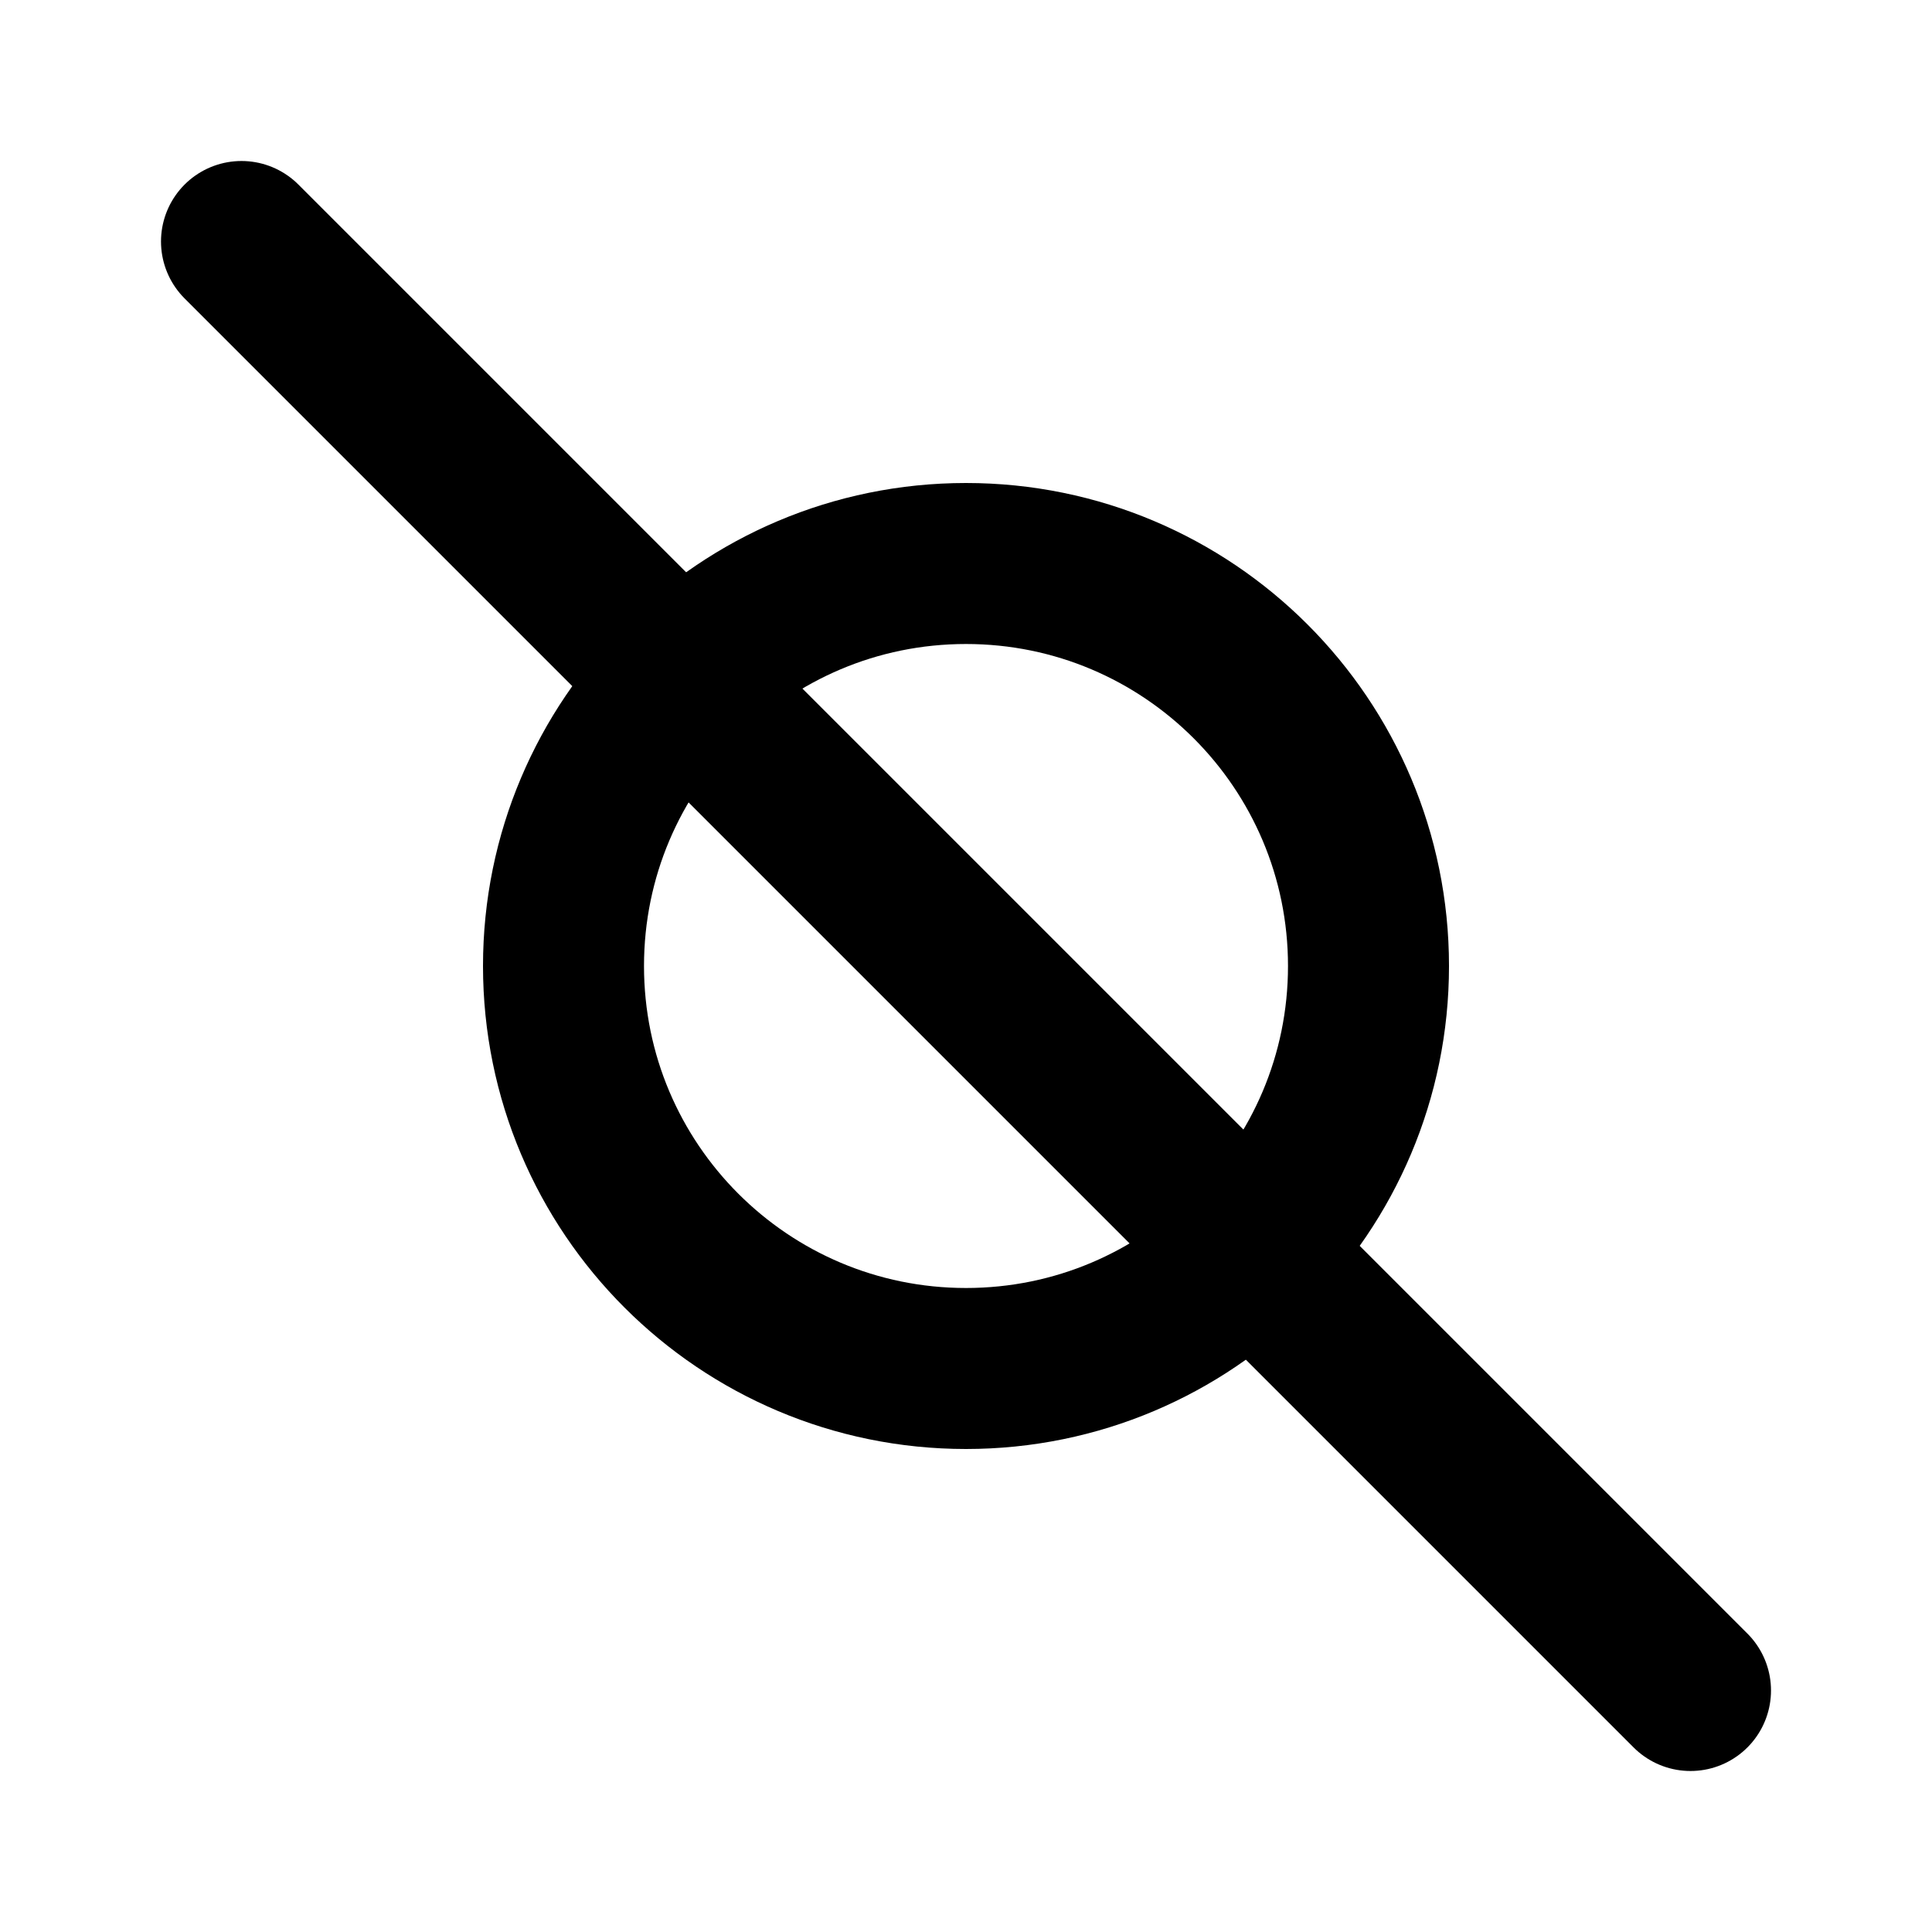
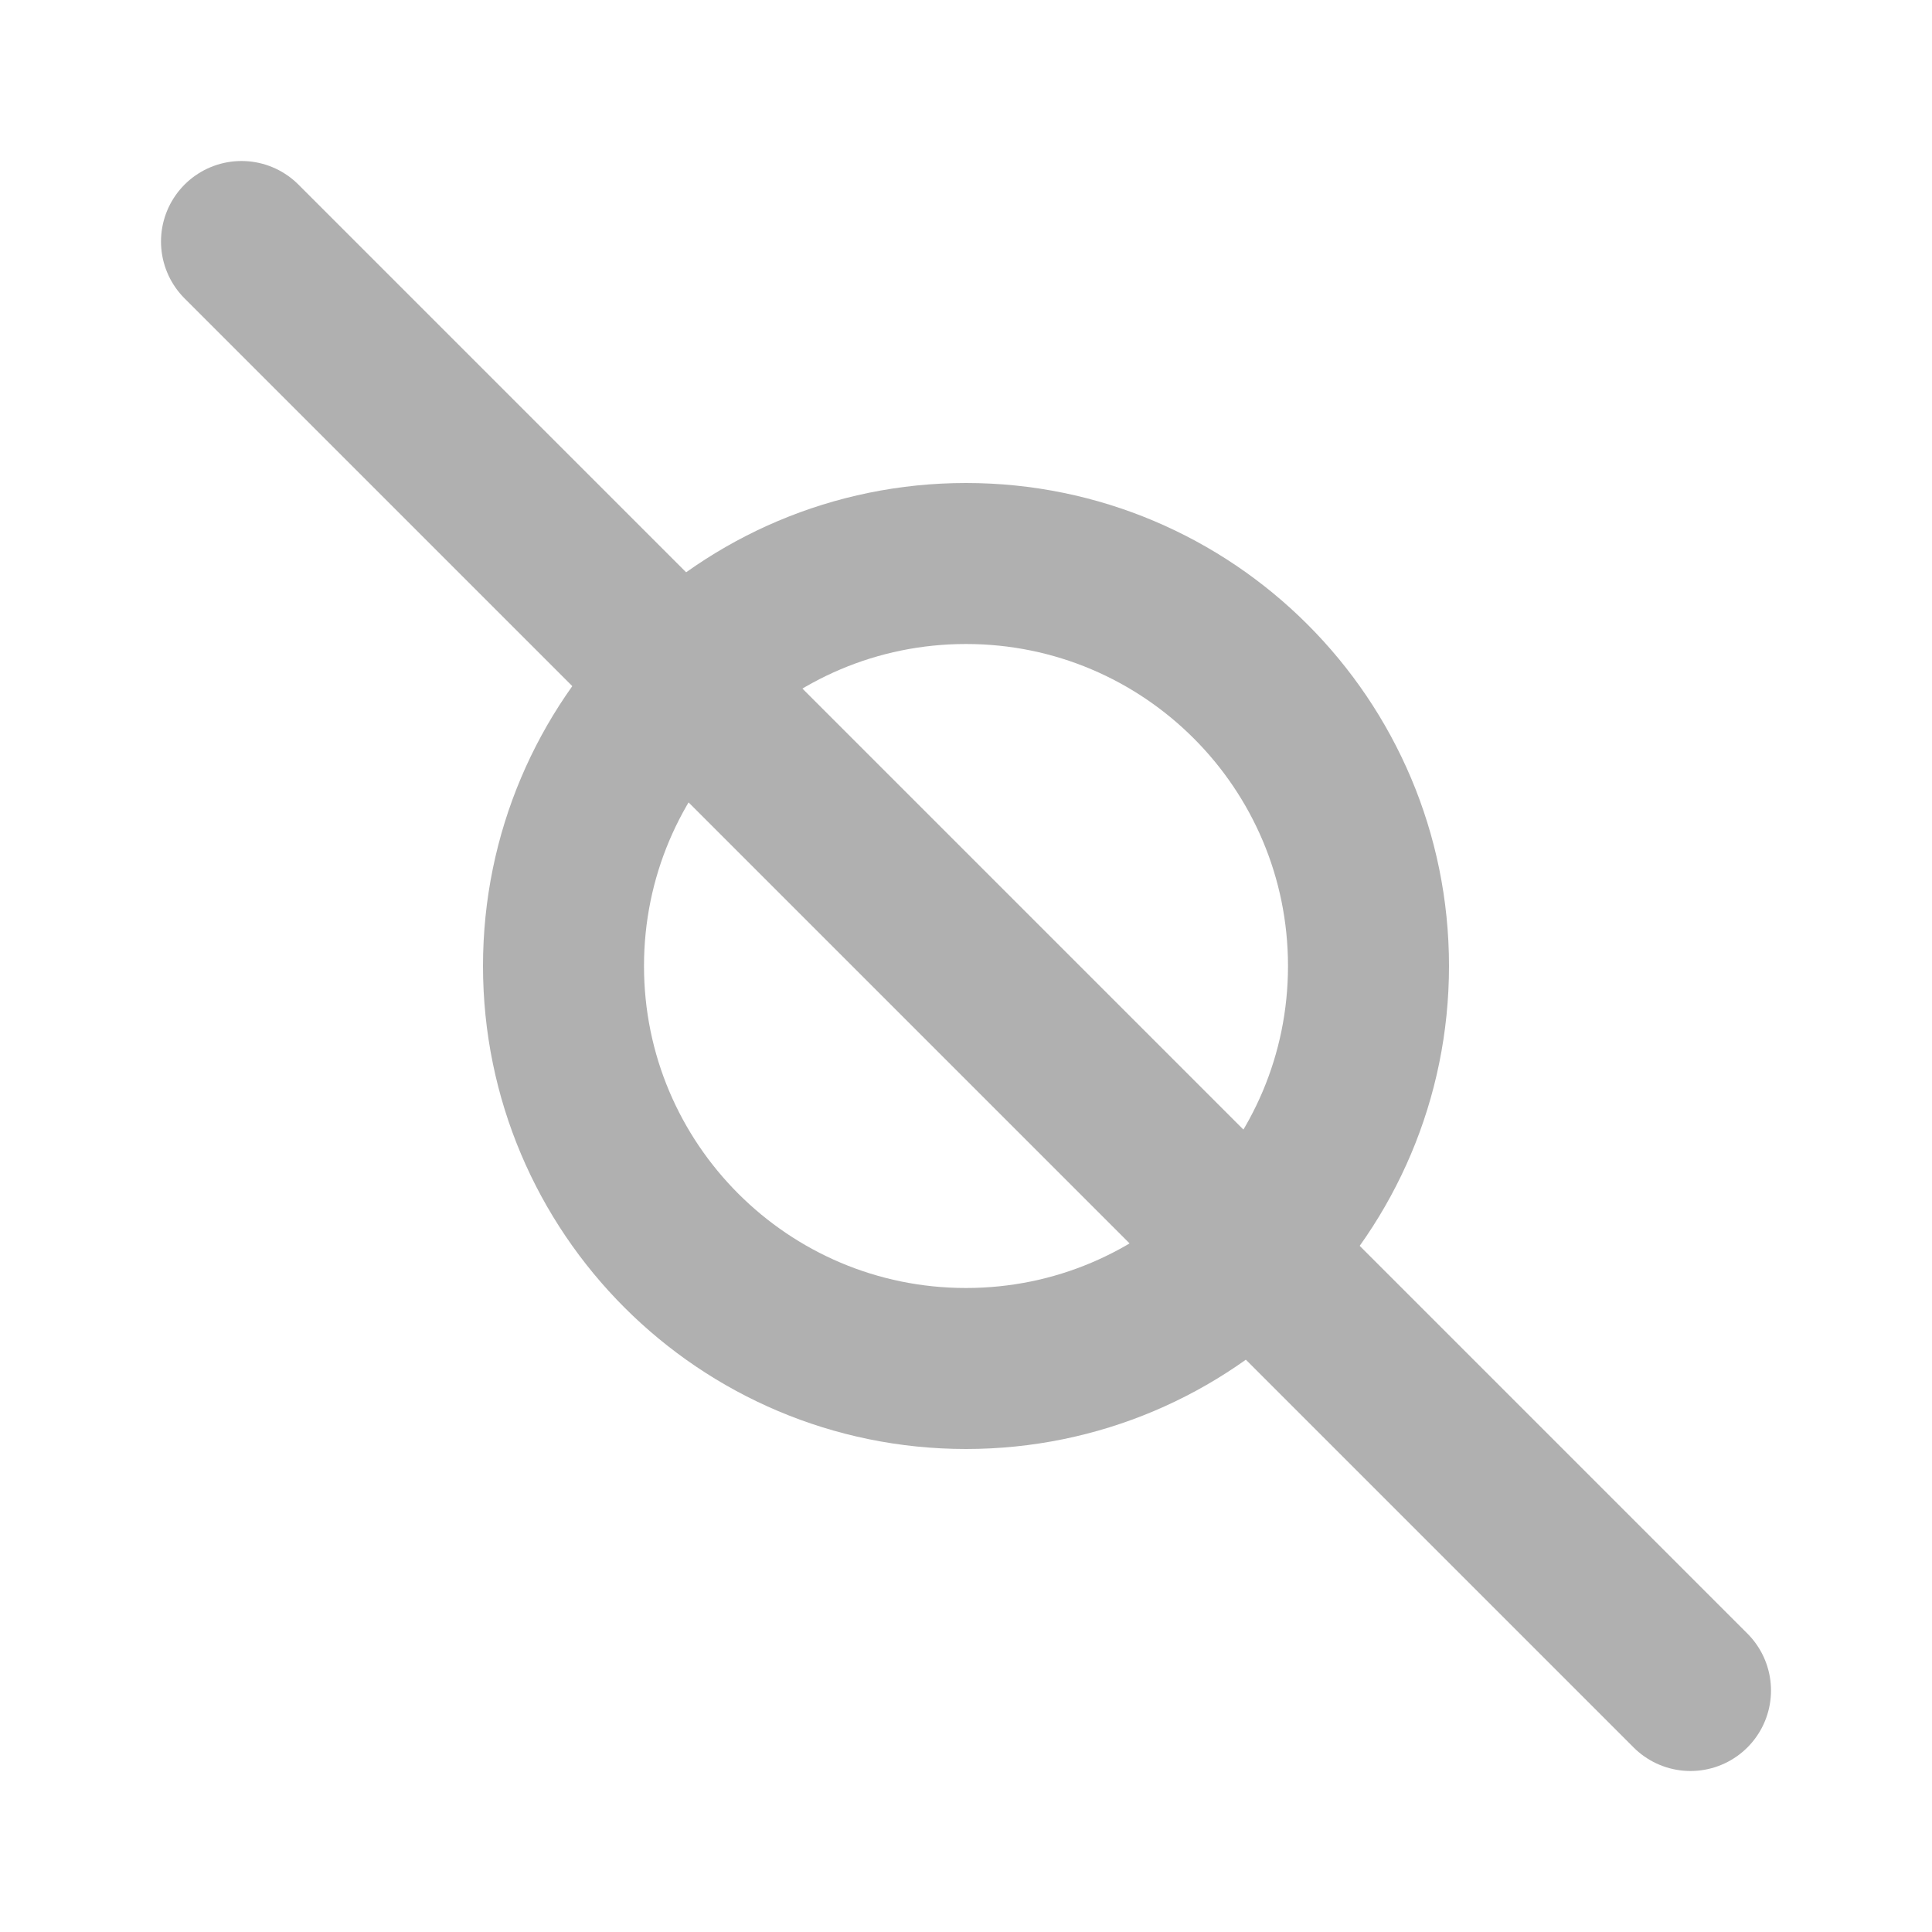
- <svg xmlns="http://www.w3.org/2000/svg" viewBox="0 0 24 24" width="24" height="24" fill="none" stroke="currentColor" stroke-width="2" stroke-linecap="round" stroke-linejoin="round">
+ <svg xmlns="http://www.w3.org/2000/svg" viewBox="0 0 24 24" width="24" height="24" fill="none" stroke="#b0b0b0" stroke-width="2" stroke-linecap="round" stroke-linejoin="round">
  <circle cx="12" cy="12" r="5" />
  <path d="M3 3l18 18" />
</svg>
